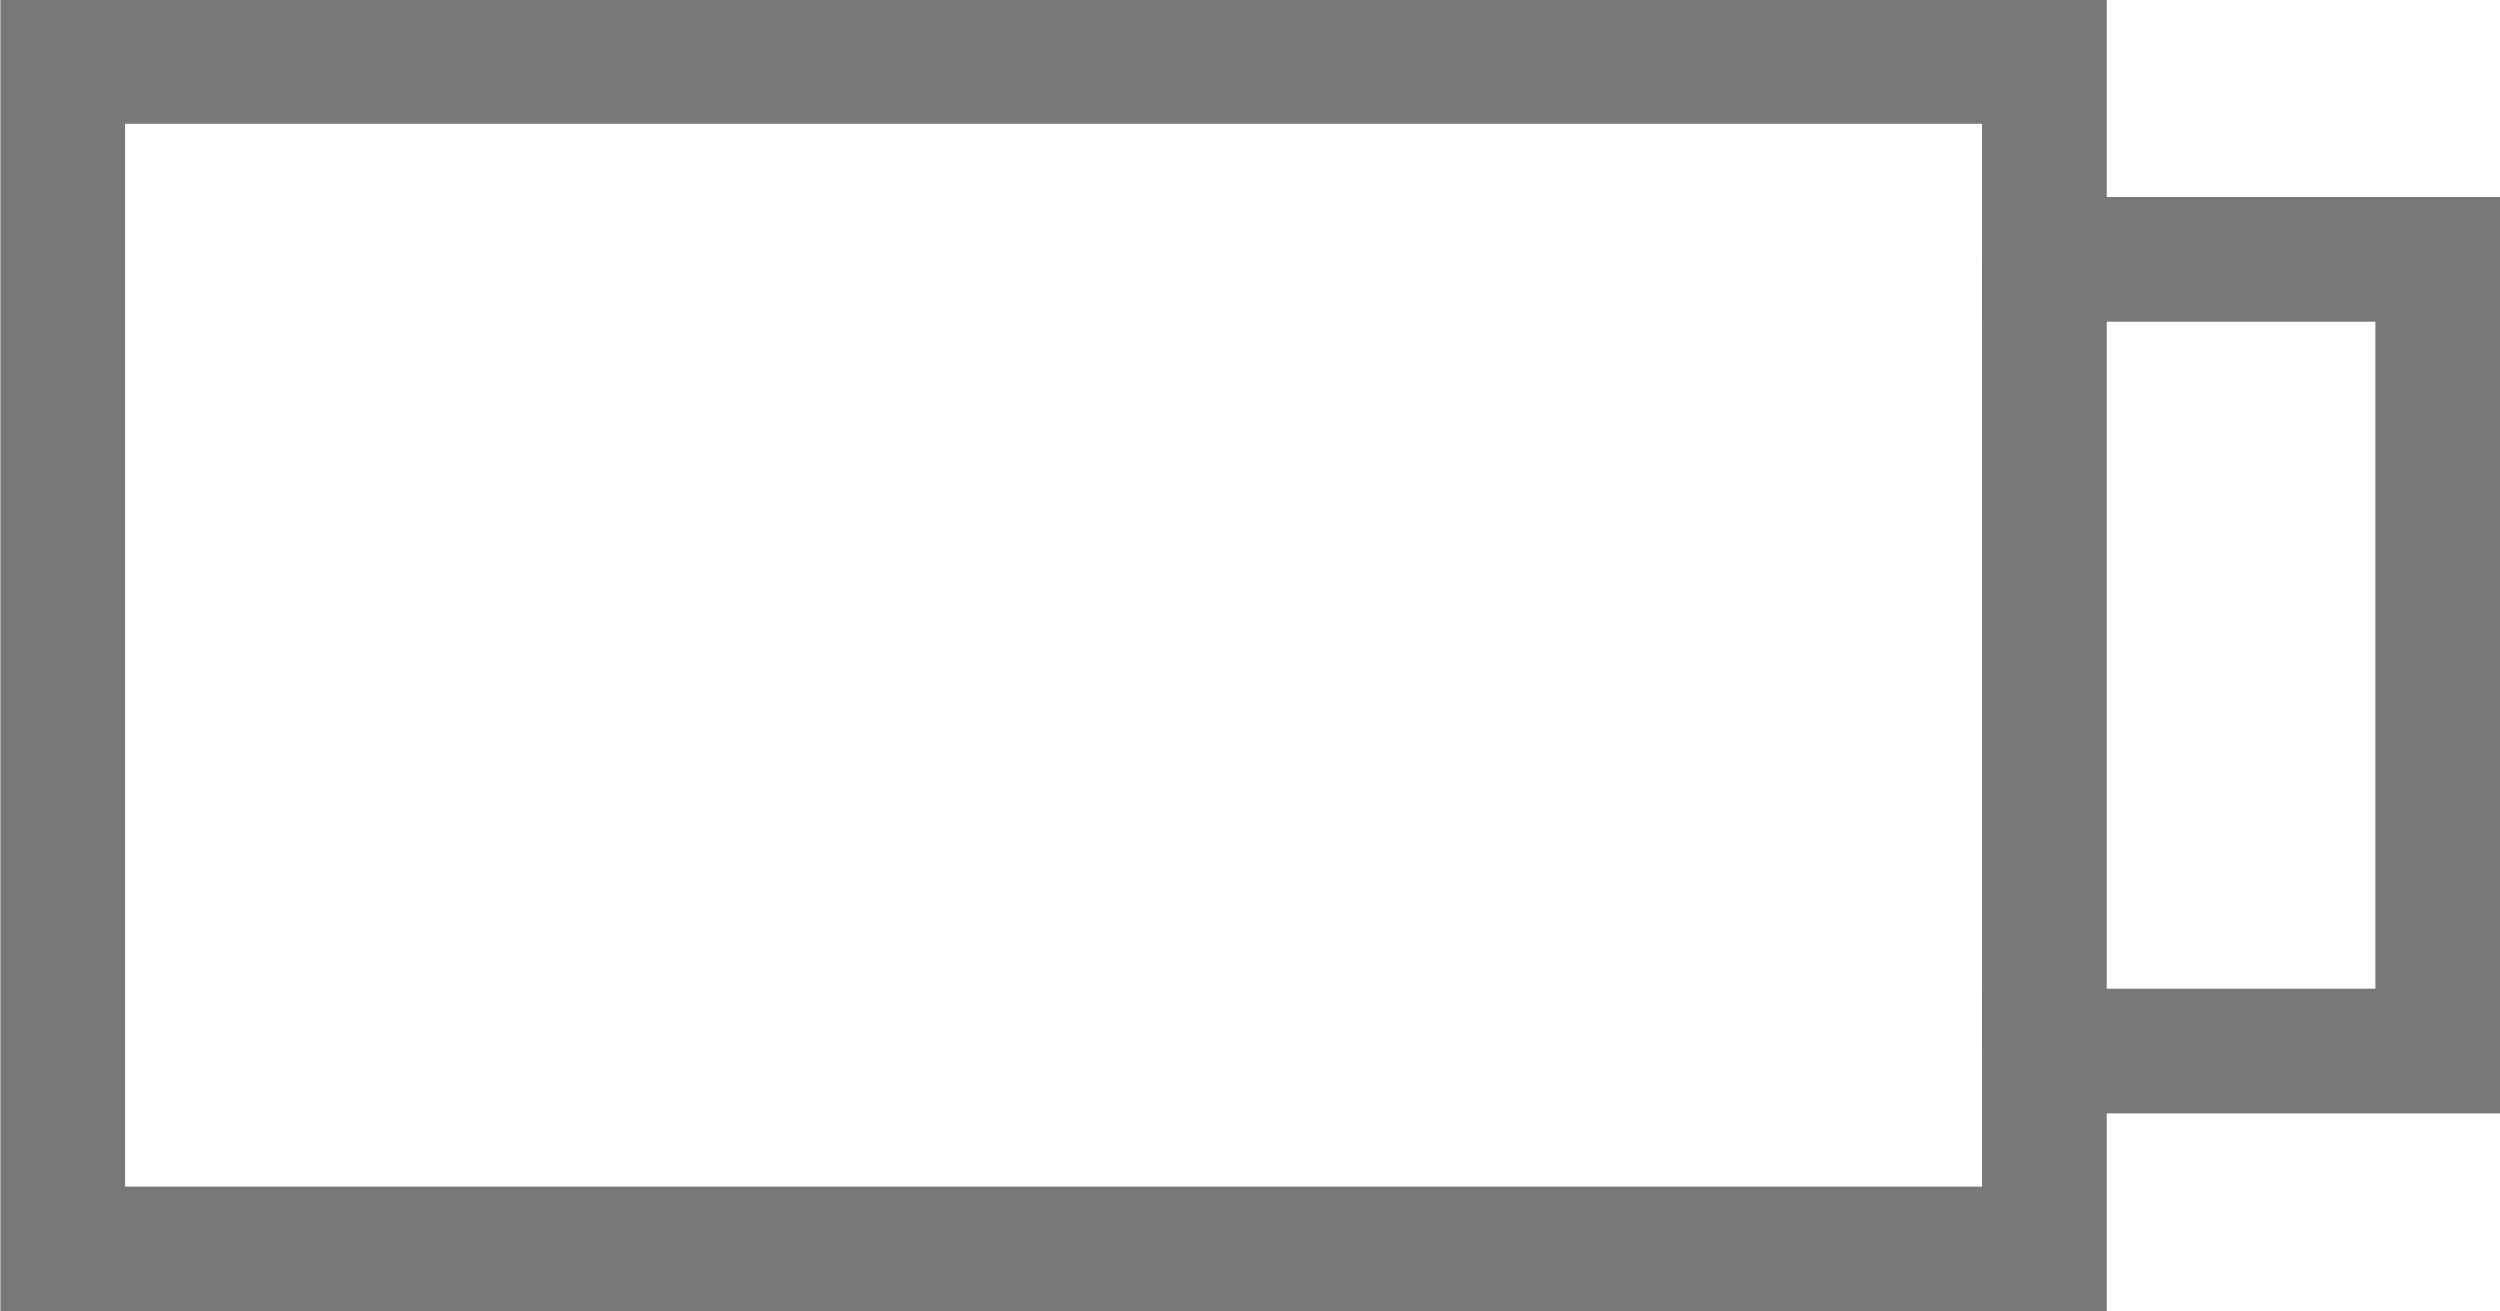
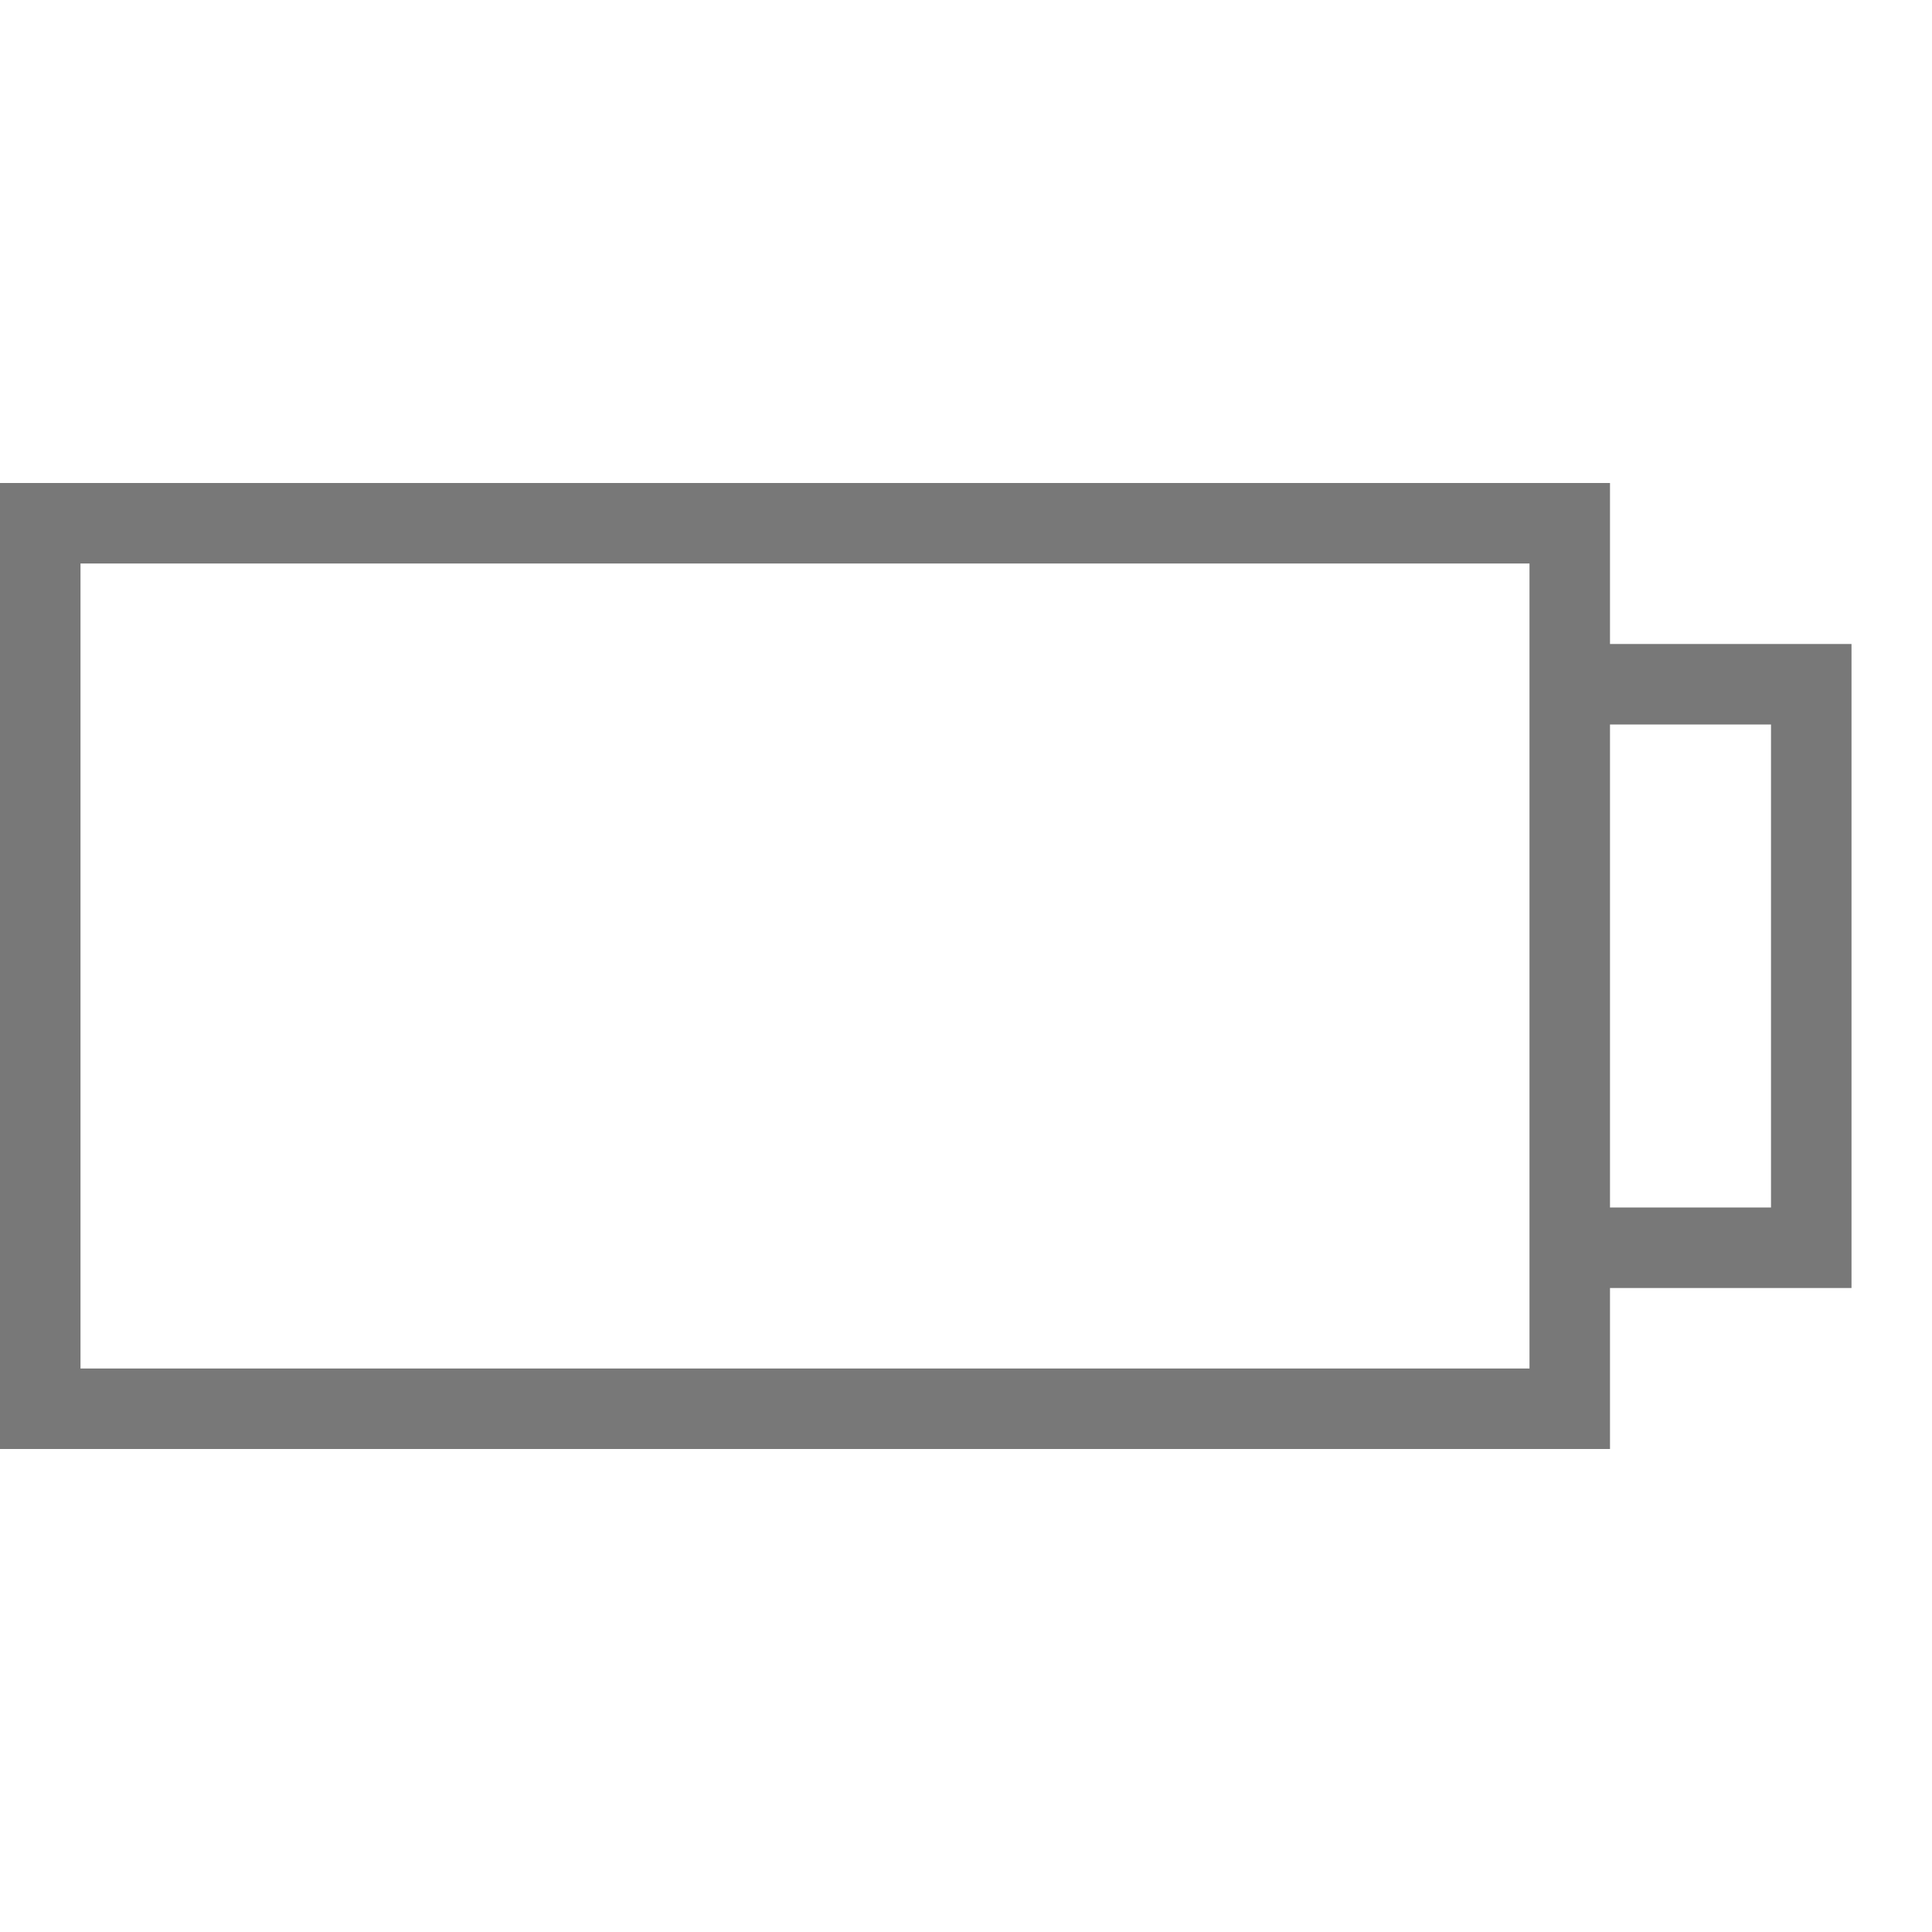
- <svg xmlns="http://www.w3.org/2000/svg" version="1.1" id="Layer_7" x="0px" y="0px" width="1403.5px" height="735.993px" viewBox="0 0 1403.5 735.993" enable-background="new 0 0 1403.5 735.993" xml:space="preserve">
+ <svg xmlns="http://www.w3.org/2000/svg" version="1.1" id="Layer_7" x="0px" y="0px" width="24" height="24" viewBox="0 0 24 24" enable-background="new 0 0 1403.5 735.993" xml:space="preserve">
  <defs id="defs223" />
-   <polyline fill="none" stroke="#22B14C" stroke-width="50" stroke-miterlimit="10" points="4119.783,1213.566 4793.578,1887.361   5467.373,1213.566 " id="polyline2" />
-   <g id="g130">
-     <g id="g110">
-       <g id="g84">
-         <g id="g42">
-           <polygon fill="none" stroke="#22B14C" stroke-width="10" stroke-miterlimit="10" points="3952.982,2681.131 3894.485,2681.131       3894.485,2250.554 3894.485,2115.055 3952.982,2115.055     " id="polygon4" />
-           <g id="g22">
-             <g id="g16">
-               <path fill="none" stroke="#22B14C" stroke-width="10" stroke-miterlimit="10" d="M3884.733,2250.659c-6.627,0-12-5.372-12-12        v-176c0-6.627,5.373-12,12-12h78c6.628,0,12,5.373,12,12v176c0,6.628-5.372,12-12,12" id="path6" />
-               <path fill="none" stroke="#22B14C" stroke-width="10" stroke-miterlimit="10" d="M3844.959,2172.409        c-12.012,0-21.75-9.737-21.75-21.75c0-12.012,9.738-21.75,21.75-21.75" id="path8" />
-               <rect x="3974.733" y="2108.159" fill="none" stroke="#22B14C" stroke-width="10" stroke-miterlimit="10" width="33.226" height="85" id="rect10" />
-               <rect x="3844.959" y="2108.159" fill="none" stroke="#22B14C" stroke-width="10" stroke-miterlimit="10" width="27.774" height="85" id="rect12" />
-               <rect x="4007.959" y="2127.326" fill="none" stroke="#22B14C" stroke-width="10" stroke-miterlimit="10" width="21" height="46.667" id="rect14" />
-             </g>
-             <line fill="none" stroke="#22B14C" stroke-width="10" stroke-miterlimit="10" x1="3884.733" y1="2250.659" x2="3894.485" y2="2250.659" id="line18" />
-             <line fill="none" stroke="#22B14C" stroke-width="10" stroke-miterlimit="10" x1="3962.733" y1="2250.659" x2="3952.982" y2="2250.659" id="line20" />
-           </g>
-           <g id="g40">
-             <g id="g34">
-               <path fill="none" stroke="#22B14C" stroke-width="10" stroke-miterlimit="10" d="M3884.733,2545.525c-6.628,0-12,5.372-12,12        v176.001c0,6.626,5.373,11.999,11.999,11.999h78c6.628,0,12.001-5.373,12-12l0.001-176c0-6.628-5.372-12-12-12" id="path24" />
-               <path fill="none" stroke="#22B14C" stroke-width="10" stroke-miterlimit="10" d="M3844.959,2623.775        c-12.013,0-21.75,9.737-21.75,21.75s9.737,21.75,21.75,21.75" id="path26" />
-               <rect x="3974.733" y="2603.026" fill="none" stroke="#22B14C" stroke-width="10" stroke-miterlimit="10" width="33.225" height="84.999" id="rect28" />
-               <rect x="3844.959" y="2603.026" fill="none" stroke="#22B14C" stroke-width="10" stroke-miterlimit="10" width="27.774" height="85" id="rect30" />
-               <rect x="4007.959" y="2622.192" fill="none" stroke="#22B14C" stroke-width="10" stroke-miterlimit="10" width="20.999" height="46.666" id="rect32" />
-             </g>
-             <line fill="none" stroke="#22B14C" stroke-width="10" stroke-miterlimit="10" x1="3884.733" y1="2545.525" x2="3894.485" y2="2545.525" id="line36" />
-             <line fill="none" stroke="#22B14C" stroke-width="10" stroke-miterlimit="10" x1="3962.733" y1="2545.525" x2="3952.981" y2="2545.525" id="line38" />
-           </g>
-         </g>
-         <g id="g82">
-           <polygon fill="none" stroke="#22B14C" stroke-width="10" stroke-miterlimit="10" points="4411.763,2681.131 4470.26,2681.131       4470.26,2250.554 4470.26,2115.055 4411.763,2115.055     " id="polygon44" />
-           <g id="g62">
-             <g id="g56">
-               <path fill="none" stroke="#22B14C" stroke-width="10" stroke-miterlimit="10" d="M4480.011,2250.659c6.628,0,12-5.372,12-12        v-176c0-6.627-5.372-12-12-12h-78c-6.627,0-12,5.373-12,12v176c0,6.628,5.373,12,12,12" id="path46" />
-               <path fill="none" stroke="#22B14C" stroke-width="10" stroke-miterlimit="10" d="M4519.785,2172.409        c12.013,0,21.75-9.737,21.75-21.75c0-12.012-9.737-21.75-21.75-21.75" id="path48" />
-               <rect x="4356.785" y="2108.159" fill="none" stroke="#22B14C" stroke-width="10" stroke-miterlimit="10" width="33.226" height="85" id="rect50" />
-               <rect x="4492.011" y="2108.159" fill="none" stroke="#22B14C" stroke-width="10" stroke-miterlimit="10" width="27.774" height="85" id="rect52" />
-               <rect x="4335.785" y="2127.326" fill="none" stroke="#22B14C" stroke-width="10" stroke-miterlimit="10" width="21" height="46.667" id="rect54" />
-             </g>
-             <line fill="none" stroke="#22B14C" stroke-width="10" stroke-miterlimit="10" x1="4480.011" y1="2250.659" x2="4470.26" y2="2250.659" id="line58" />
-             <line fill="none" stroke="#22B14C" stroke-width="10" stroke-miterlimit="10" x1="4402.011" y1="2250.659" x2="4411.763" y2="2250.659" id="line60" />
-           </g>
-           <g id="g80">
-             <g id="g74">
-               <path fill="none" stroke="#22B14C" stroke-width="10" stroke-miterlimit="10" d="M4480.011,2545.525c6.628,0,12,5.372,12,12        v176.001c0,6.626-5.373,11.999-11.999,11.999h-78c-6.628,0-12.001-5.373-12-12l-0.001-176c0-6.628,5.372-12,12-12" id="path64" />
-               <path fill="none" stroke="#22B14C" stroke-width="10" stroke-miterlimit="10" d="M4519.785,2623.775        c12.013,0,21.75,9.737,21.75,21.75s-9.737,21.75-21.75,21.75" id="path66" />
-               <rect x="4356.786" y="2603.026" fill="none" stroke="#22B14C" stroke-width="10" stroke-miterlimit="10" width="33.225" height="84.999" id="rect68" />
-               <rect x="4492.011" y="2603.026" fill="none" stroke="#22B14C" stroke-width="10" stroke-miterlimit="10" width="27.774" height="85" id="rect70" />
-               <rect x="4335.786" y="2622.192" fill="none" stroke="#22B14C" stroke-width="10" stroke-miterlimit="10" width="20.999" height="46.666" id="rect72" />
-             </g>
-             <line fill="none" stroke="#22B14C" stroke-width="10" stroke-miterlimit="10" x1="4480.011" y1="2545.525" x2="4470.259" y2="2545.525" id="line76" />
-             <line fill="none" stroke="#22B14C" stroke-width="10" stroke-miterlimit="10" x1="4402.011" y1="2545.525" x2="4411.763" y2="2545.525" id="line78" />
-           </g>
-         </g>
-       </g>
-       <g id="g90">
-         <path fill="none" stroke="#22B14C" stroke-width="10" stroke-miterlimit="10" d="M4242.775,2668.992h-125.379h-7.339     c-83.743-66.512-134.62-154.018-134.62-249.899c0-95.887,66.154-183.388,149.897-249.899l1.222,0.415h94.831" id="path86" />
-         <path fill="none" stroke="#22B14C" stroke-width="10" stroke-miterlimit="10" d="M4121.969,2668.992h125.38h7.338     c83.743-66.512,134.62-154.018,134.62-249.899c0-95.887-66.154-183.388-149.896-249.899l-1.223,0.415h-94.831" id="path88" />
-       </g>
-       <g id="g96">
-         <path fill="none" stroke="#22B14C" stroke-width="10" stroke-miterlimit="10" d="M4110.928,2665.883     c-22.852-60.268-37.041-144.442-37.041-237.578c0-103.055,32.648-195.136,59.905-256.002" id="path92" />
-         <path fill="none" stroke="#22B14C" stroke-width="10" stroke-miterlimit="10" d="M4251.606,2665.883     c22.851-60.268,37.04-144.442,37.04-237.578c0-103.055-32.647-195.136-59.904-256.002" id="path94" />
-       </g>
-       <g id="g102">
-         <line fill="none" stroke="#22B14C" stroke-width="10" stroke-miterlimit="10" x1="3981.04" y1="2350.093" x2="3954.087" y2="2350.093" id="line98" />
-         <line fill="none" stroke="#22B14C" stroke-width="10" stroke-miterlimit="10" x1="3981.04" y1="2446.093" x2="3954.087" y2="2446.093" id="line100" />
-       </g>
-       <g id="g108">
-         <line fill="none" stroke="#22B14C" stroke-width="10" stroke-miterlimit="10" x1="4388.101" y1="2350.093" x2="4412.869" y2="2350.093" id="line104" />
-         <line fill="none" stroke="#22B14C" stroke-width="10" stroke-miterlimit="10" x1="4388.101" y1="2446.093" x2="4412.869" y2="2446.093" id="line106" />
-       </g>
-     </g>
-     <g id="g116">
-       <path fill="none" stroke="#22B14C" stroke-width="10" stroke-miterlimit="10" d="M4103.399,2256.69    c15.268,33.166,24.803,71.458,26.641,112.51c2.965,66.216-14.657,127.071-45.544,171.935" id="path112" />
-       <path fill="none" stroke="#22B14C" stroke-width="10" stroke-miterlimit="10" d="M4261.346,2256.69    c-15.268,33.166-24.803,71.458-26.641,112.51c-2.965,66.216,14.657,127.071,45.544,171.935" id="path114" />
-     </g>
-     <g id="g122">
-       <line fill="none" stroke="#22B14C" stroke-width="10" stroke-miterlimit="10" x1="4082.621" y1="2344.675" x2="4005.432" y2="2309.899" id="line118" />
-       <line fill="none" stroke="#22B14C" stroke-width="10" stroke-miterlimit="10" x1="4282.124" y1="2344.675" x2="4359.313" y2="2309.899" id="line120" />
-     </g>
-     <g id="g128">
-       <line fill="none" stroke="#22B14C" stroke-width="10" stroke-miterlimit="10" x1="4282.123" y1="2512.899" x2="4359.313" y2="2547.675" id="line124" />
-       <line fill="none" stroke="#22B14C" stroke-width="10" stroke-miterlimit="10" x1="4082.62" y1="2512.899" x2="4005.432" y2="2547.675" id="line126" />
-     </g>
-   </g>
-   <path fill="none" stroke="#22B14C" stroke-width="15" stroke-miterlimit="10" d="M3529.014,1868.478v-190.361  c0-59.543,48.266-107.813,107.816-107.813h92.834c59.54,0,107.812,48.27,107.812,107.813v190.361H3529.014z" id="path132" />
-   <path fill="none" stroke="#22B14C" stroke-width="15" stroke-miterlimit="10" d="M3529.014,1678.116l-121.866-597.123  c-9.828-32.506,8.557-66.826,41.063-76.652c32.507-9.829,66.825,8.558,76.653,41.064l165.101,524.898" id="path134" />
-   <line fill="none" stroke="#22B14C" stroke-width="15" stroke-miterlimit="10" x1="3415.13" y1="1117.49" x2="2631.297" y2="1447.728" id="line136" />
-   <line fill="none" stroke="#22B14C" stroke-width="15" stroke-miterlimit="10" x1="2612.261" y1="1373.683" x2="3377.439" y2="1050.176" id="line138" />
-   <line fill="none" stroke="#22B14C" stroke-width="15" stroke-miterlimit="10" x1="3337.048" y1="999.179" x2="2555.368" y2="1329.66" id="line140" />
-   <line fill="none" stroke="#22B14C" stroke-width="15" stroke-miterlimit="10" x1="2513.45" y1="1303.421" x2="3321.279" y2="961.884" id="line142" />
-   <rect x="2480.667" y="1750.296" fill="none" stroke="#22B14C" stroke-width="15" stroke-miterlimit="10" width="133" height="200.989" id="rect144" />
-   <path fill="none" stroke="#22B14C" stroke-width="15" stroke-miterlimit="10" d="M3538.411,1088.473l205.426-24.232  c6.768,4.371,14.822,6.919,23.477,6.919c23.934,0,43.334-19.401,43.334-43.334c0-23.932-19.4-43.333-43.334-43.333  c-16.448,0-30.756,9.165-38.096,22.667l-135.556,1.557" id="path146" />
-   <path fill="none" stroke="#22B14C" stroke-width="15" stroke-miterlimit="10" d="M2526.536,1354.003  c0,16.678-13.521,30.198-30.201,30.198c-16.675,0-30.196-13.521-30.196-30.198s13.521-30.198,30.196-30.198  C2513.015,1323.805,2526.536,1337.325,2526.536,1354.003z" id="path148" />
-   <circle fill="none" stroke="#22B14C" stroke-width="15" stroke-miterlimit="10" cx="3767.981" cy="1027.329" r="13.59" id="circle150" />
-   <rect x="2500.667" y="1524.159" fill="none" stroke="#22B14C" stroke-width="15" stroke-miterlimit="10" width="93.846" height="226.137" id="rect152" />
-   <rect x="2594.513" y="1593.159" fill="none" stroke="#22B14C" stroke-width="15" stroke-miterlimit="10" width="61.154" height="94" id="rect154" />
-   <rect x="2480.667" y="1593.159" fill="none" stroke="#22B14C" stroke-width="15" stroke-miterlimit="10" width="21.341" height="94" id="rect156" />
-   <path fill="none" stroke="#22B14C" stroke-width="15" stroke-miterlimit="10" d="M2597.663,1362.281l0.006-0.003l-100.096-71.51  l-74.812,52.436l62.733,93.831v86.224h117.32v-31.363c20.543-13.541,34.107-36.806,34.107-63.248  C2636.923,1400.049,2621.063,1375.162,2597.663,1362.281z" id="path158" />
-   <line fill="none" stroke="#22B14C" stroke-width="15" stroke-miterlimit="10" x1="3804.722" y1="1037.845" x2="3957.95" y2="1627.228" id="line160" />
-   <line fill="none" stroke="#22B14C" stroke-width="15" stroke-miterlimit="10" x1="3761.083" y1="1070.71" x2="3907.849" y2="1638.228" id="line162" />
-   <circle fill="none" stroke="#22B14C" stroke-width="15" stroke-miterlimit="10" cx="3936.048" cy="1647.917" r="30.199" id="circle164" />
-   <line fill="none" stroke="#22B14C" stroke-width="15" stroke-miterlimit="10" x1="3901.359" y1="1617.72" x2="3810.647" y2="1606.955" id="line166" />
-   <line fill="none" stroke="#22B14C" stroke-width="15" stroke-miterlimit="10" x1="3928.667" y1="1678.116" x2="3836.466" y2="1713.159" id="line168" />
-   <path fill="none" stroke="#22B14C" stroke-width="15" stroke-miterlimit="10" d="M3579.311,960.496l-226.253-25.919  c-11.031-1.264-21.777,4.076-27.434,13.635c-5.654,9.557-5.161,21.545,1.26,30.605l73.429,103.644  c6.481,9.148,17.561,13.371,28.119,11.406c2.593-0.482,5.157-1.34,7.614-2.588l152.82-77.724  c11.074-5.632,17.146-17.856,14.942-30.082C3601.606,971.248,3591.651,961.911,3579.311,960.496z" id="path170" />
-   <circle fill="none" stroke="#22B14C" stroke-width="15" stroke-miterlimit="10" cx="3351.667" cy="963.57" r="13.59" id="circle172" />
-   <circle fill="none" stroke="#22B14C" stroke-width="15" stroke-miterlimit="10" cx="3573.665" cy="989.104" r="13.59" id="circle174" />
-   <circle fill="none" stroke="#22B14C" stroke-width="15" stroke-miterlimit="10" cx="3424.076" cy="1064.225" r="13.589" id="circle176" />
-   <rect x="2428.667" y="1807.159" fill="none" stroke="#22B14C" stroke-width="15" stroke-miterlimit="10" width="52" height="86" id="rect178" />
-   <rect x="2428.667" y="1593.159" fill="none" stroke="#22B14C" stroke-width="15" stroke-miterlimit="10" width="17" height="214" id="rect180" />
-   <rect x="2445.667" y="1614.159" fill="none" stroke="#22B14C" stroke-width="15" stroke-miterlimit="10" width="35" height="52" id="rect182" />
-   <circle fill="none" stroke="#22B14C" stroke-width="15" stroke-miterlimit="10" cx="3735.981" cy="1626.426" r="30.199" id="circle184" />
-   <path fill="none" stroke="#22B14C" stroke-width="15" stroke-miterlimit="10" d="M3761.135,1759.706  c3.092,3.092,3.092,8.104,0,11.197l-38.254,38.253c-3.092,3.092-8.104,3.092-11.196,0l-107.763-107.763  c-3.092-3.092-3.092-8.105,0-11.197l38.254-38.253c3.092-3.093,8.104-3.093,11.196,0L3761.135,1759.706z" id="path186" />
-   <circle fill="none" stroke="#22B14C" stroke-width="30" stroke-miterlimit="10" cx="2994.85" cy="434.322" r="315.264" id="circle188" />
-   <rect x="2862.836" y="302.311" fill="none" stroke="#22B14C" stroke-width="30" stroke-miterlimit="10" width="264.027" height="264.025" id="rect190" />
-   <line fill="none" stroke="#787878" stroke-width="70" stroke-miterlimit="10" x1="1512.668" y1="715.707" x2="1512.668" y2="618.789" id="line192" />
-   <line fill="none" stroke="#787878" stroke-width="70" stroke-miterlimit="10" x1="1846" y1="715.707" x2="1846" y2="430.037" id="line194" />
-   <line fill="none" stroke="#787878" stroke-width="70" stroke-miterlimit="10" x1="2179.333" y1="715.707" x2="2179.333" y2="239.516" id="line196" />
-   <line fill="none" stroke="#787878" stroke-width="70" stroke-miterlimit="10" x1="2512.665" y1="715.707" x2="2512.665" y2="49.041" id="line198" />
-   <polygon fill="none" stroke="#787878" stroke-width="70" stroke-miterlimit="10" points="1147.722,590.051 1147.722,701.168   35.217,701.168 35.217,34.498 1147.722,34.498 1147.722,120.466 1147.722,145.611 1368.546,145.611 1368.546,590.051 " id="polygon200" />
-   <line fill="none" stroke="#787878" stroke-width="70" stroke-miterlimit="10" x1="1147.722" y1="145.611" x2="1147.722" y2="590.051" id="line218" />
+   <path style="color:#000000;font-style:normal;font-variant:normal;font-weight:normal;font-stretch:normal;font-size:medium;line-height:normal;font-family:sans-serif;font-variant-ligatures:normal;font-variant-position:normal;font-variant-caps:normal;font-variant-numeric:normal;font-variant-alternates:normal;font-feature-settings:normal;text-indent:0;text-align:start;text-decoration:none;text-decoration-line:none;text-decoration-style:solid;text-decoration-color:#000000;letter-spacing:normal;word-spacing:normal;text-transform:none;writing-mode:lr-tb;direction:ltr;text-orientation:mixed;dominant-baseline:auto;baseline-shift:baseline;text-anchor:start;white-space:normal;shape-padding:0;clip-rule:nonzero;display:inline;overflow:visible;visibility:visible;opacity:1;isolation:auto;mix-blend-mode:normal;color-interpolation:sRGB;color-interpolation-filters:linearRGB;solid-color:#000000;solid-opacity:1;vector-effect:none;fill:#787878;fill-opacity:1;fill-rule:nonzero;stroke:none;stroke-width:1.197;stroke-linecap:butt;stroke-linejoin:miter;stroke-miterlimit:10;stroke-dasharray:none;stroke-dashoffset:0;stroke-opacity:1;color-rendering:auto;image-rendering:auto;shape-rendering:auto;text-rendering:auto;enable-background:accumulate" d="m 0,6 v 12 h 20 v -2 h 3 V 8 H 20 V 6 Z M 1,7 H 19 V 17 H 1 Z m 19,2 h 2 v 6 h -2 z" id="polygon200" />
</svg>
